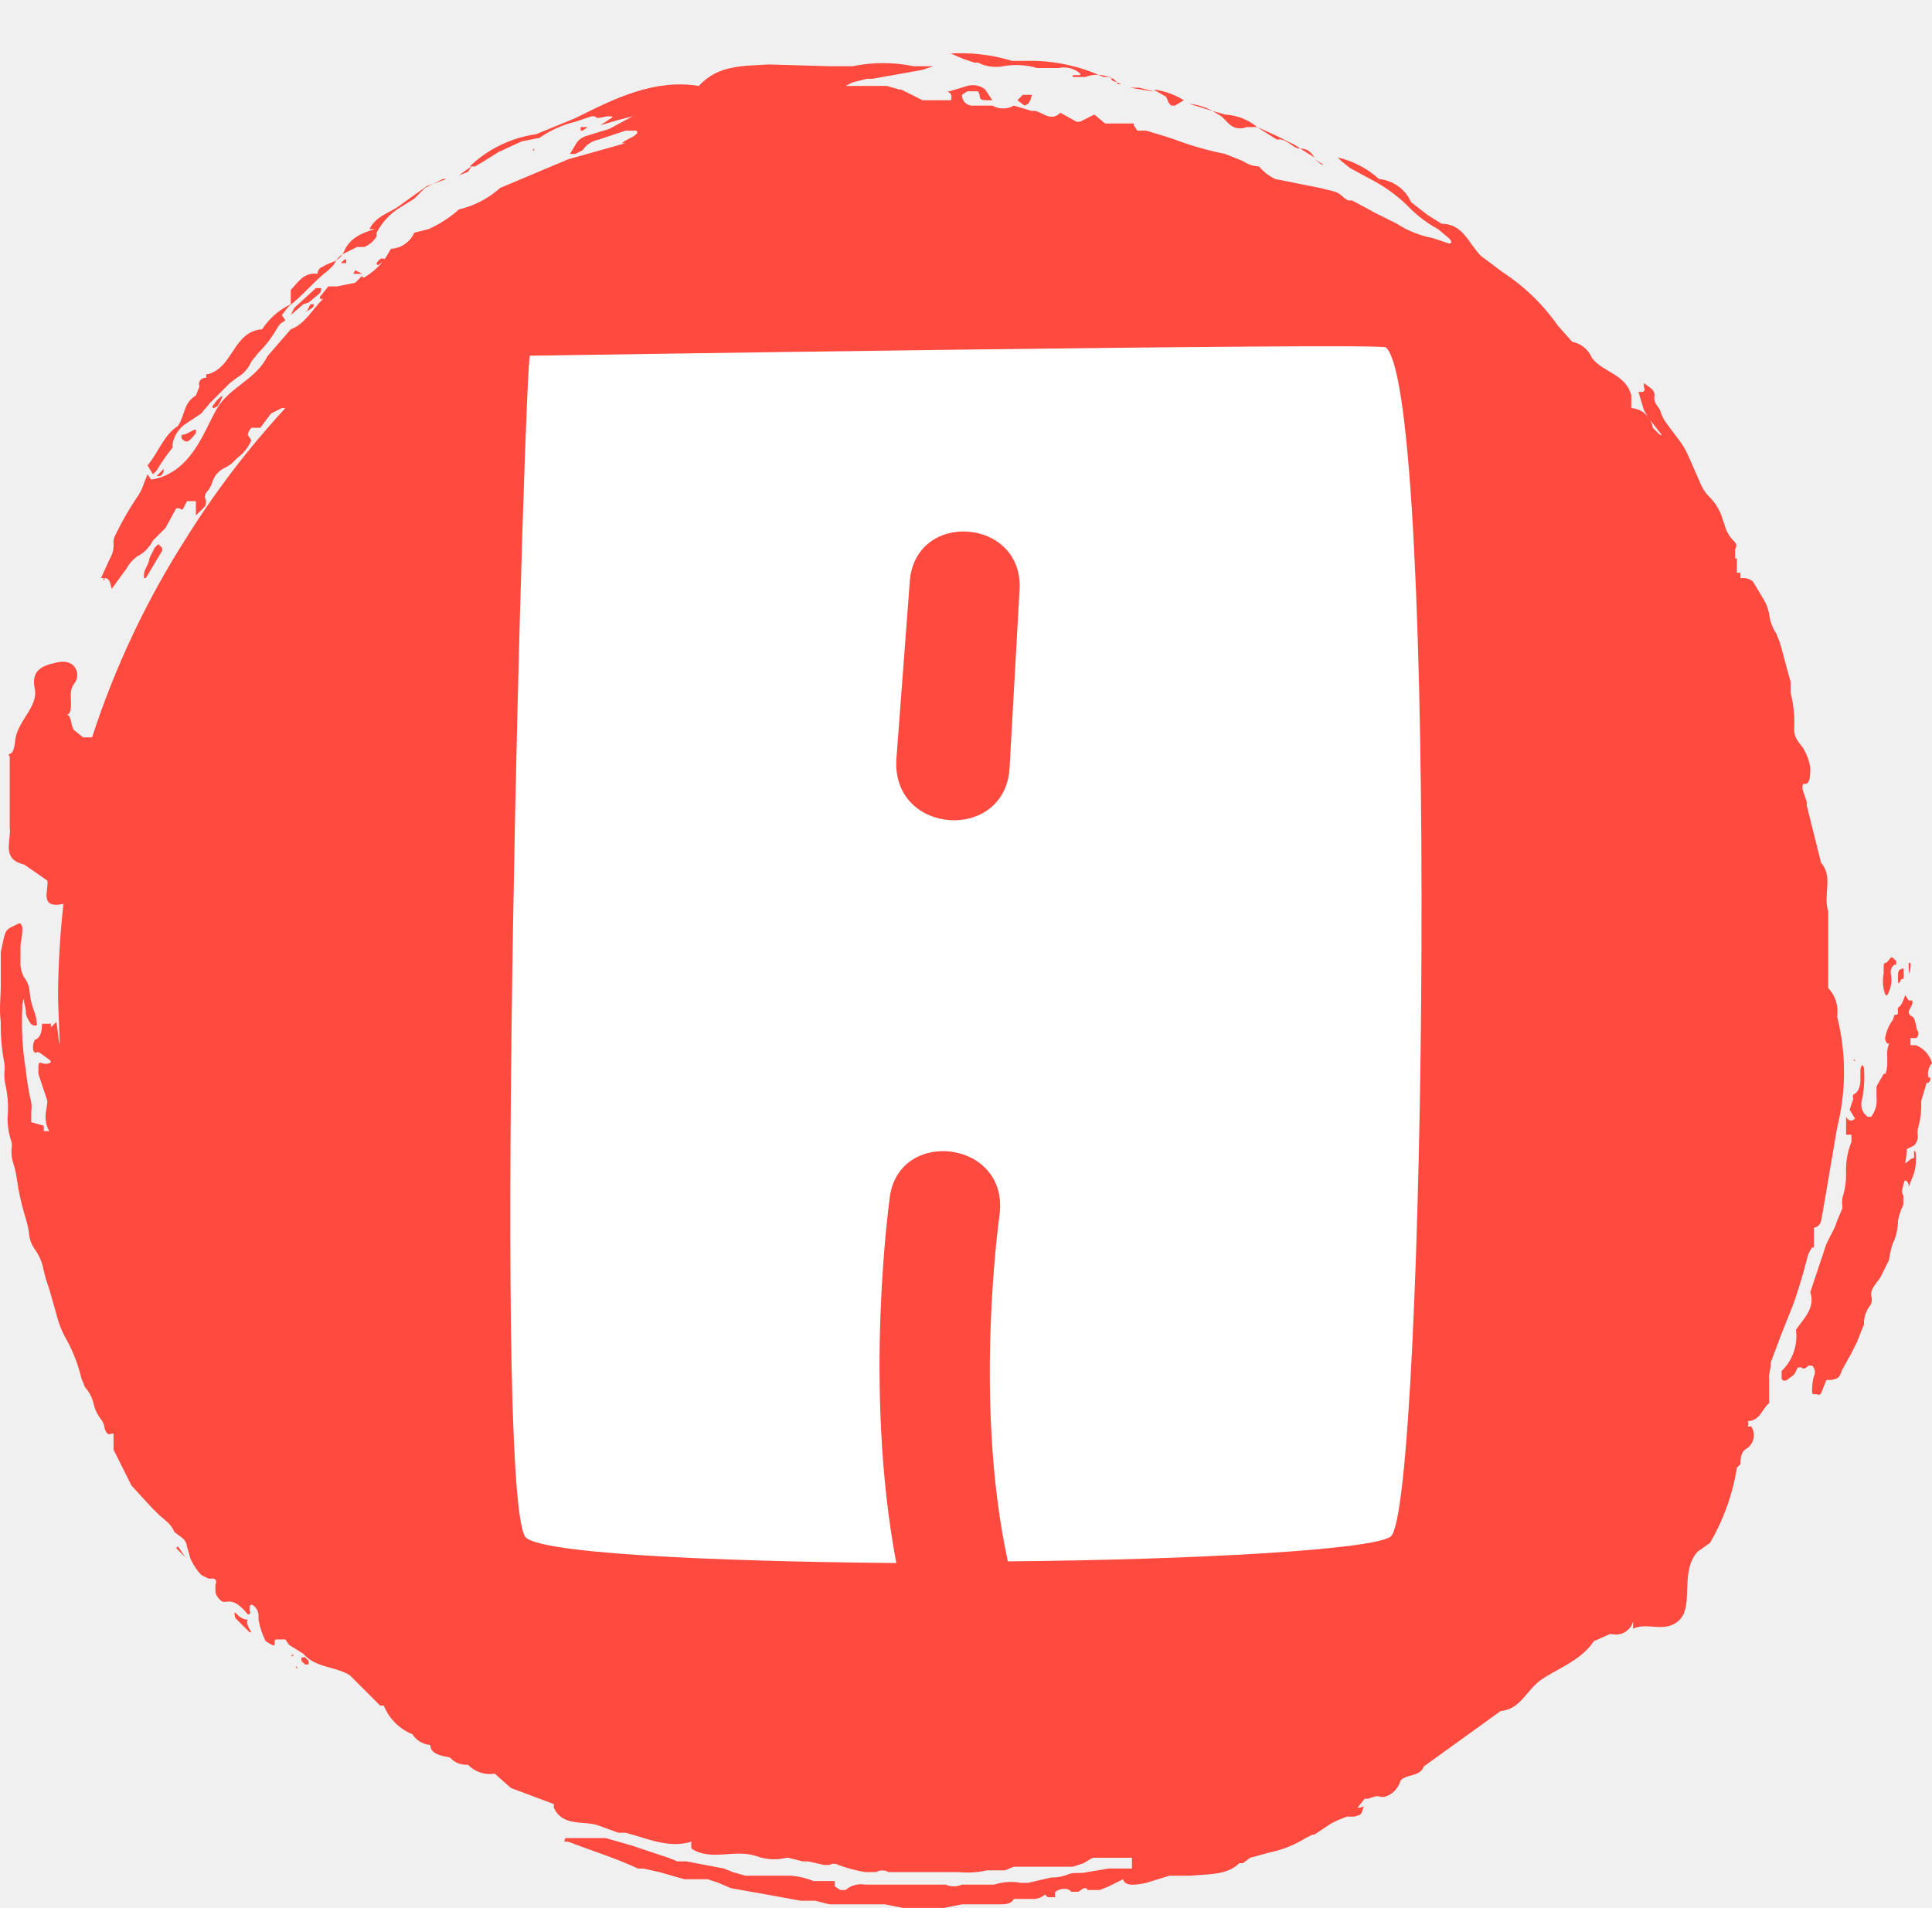
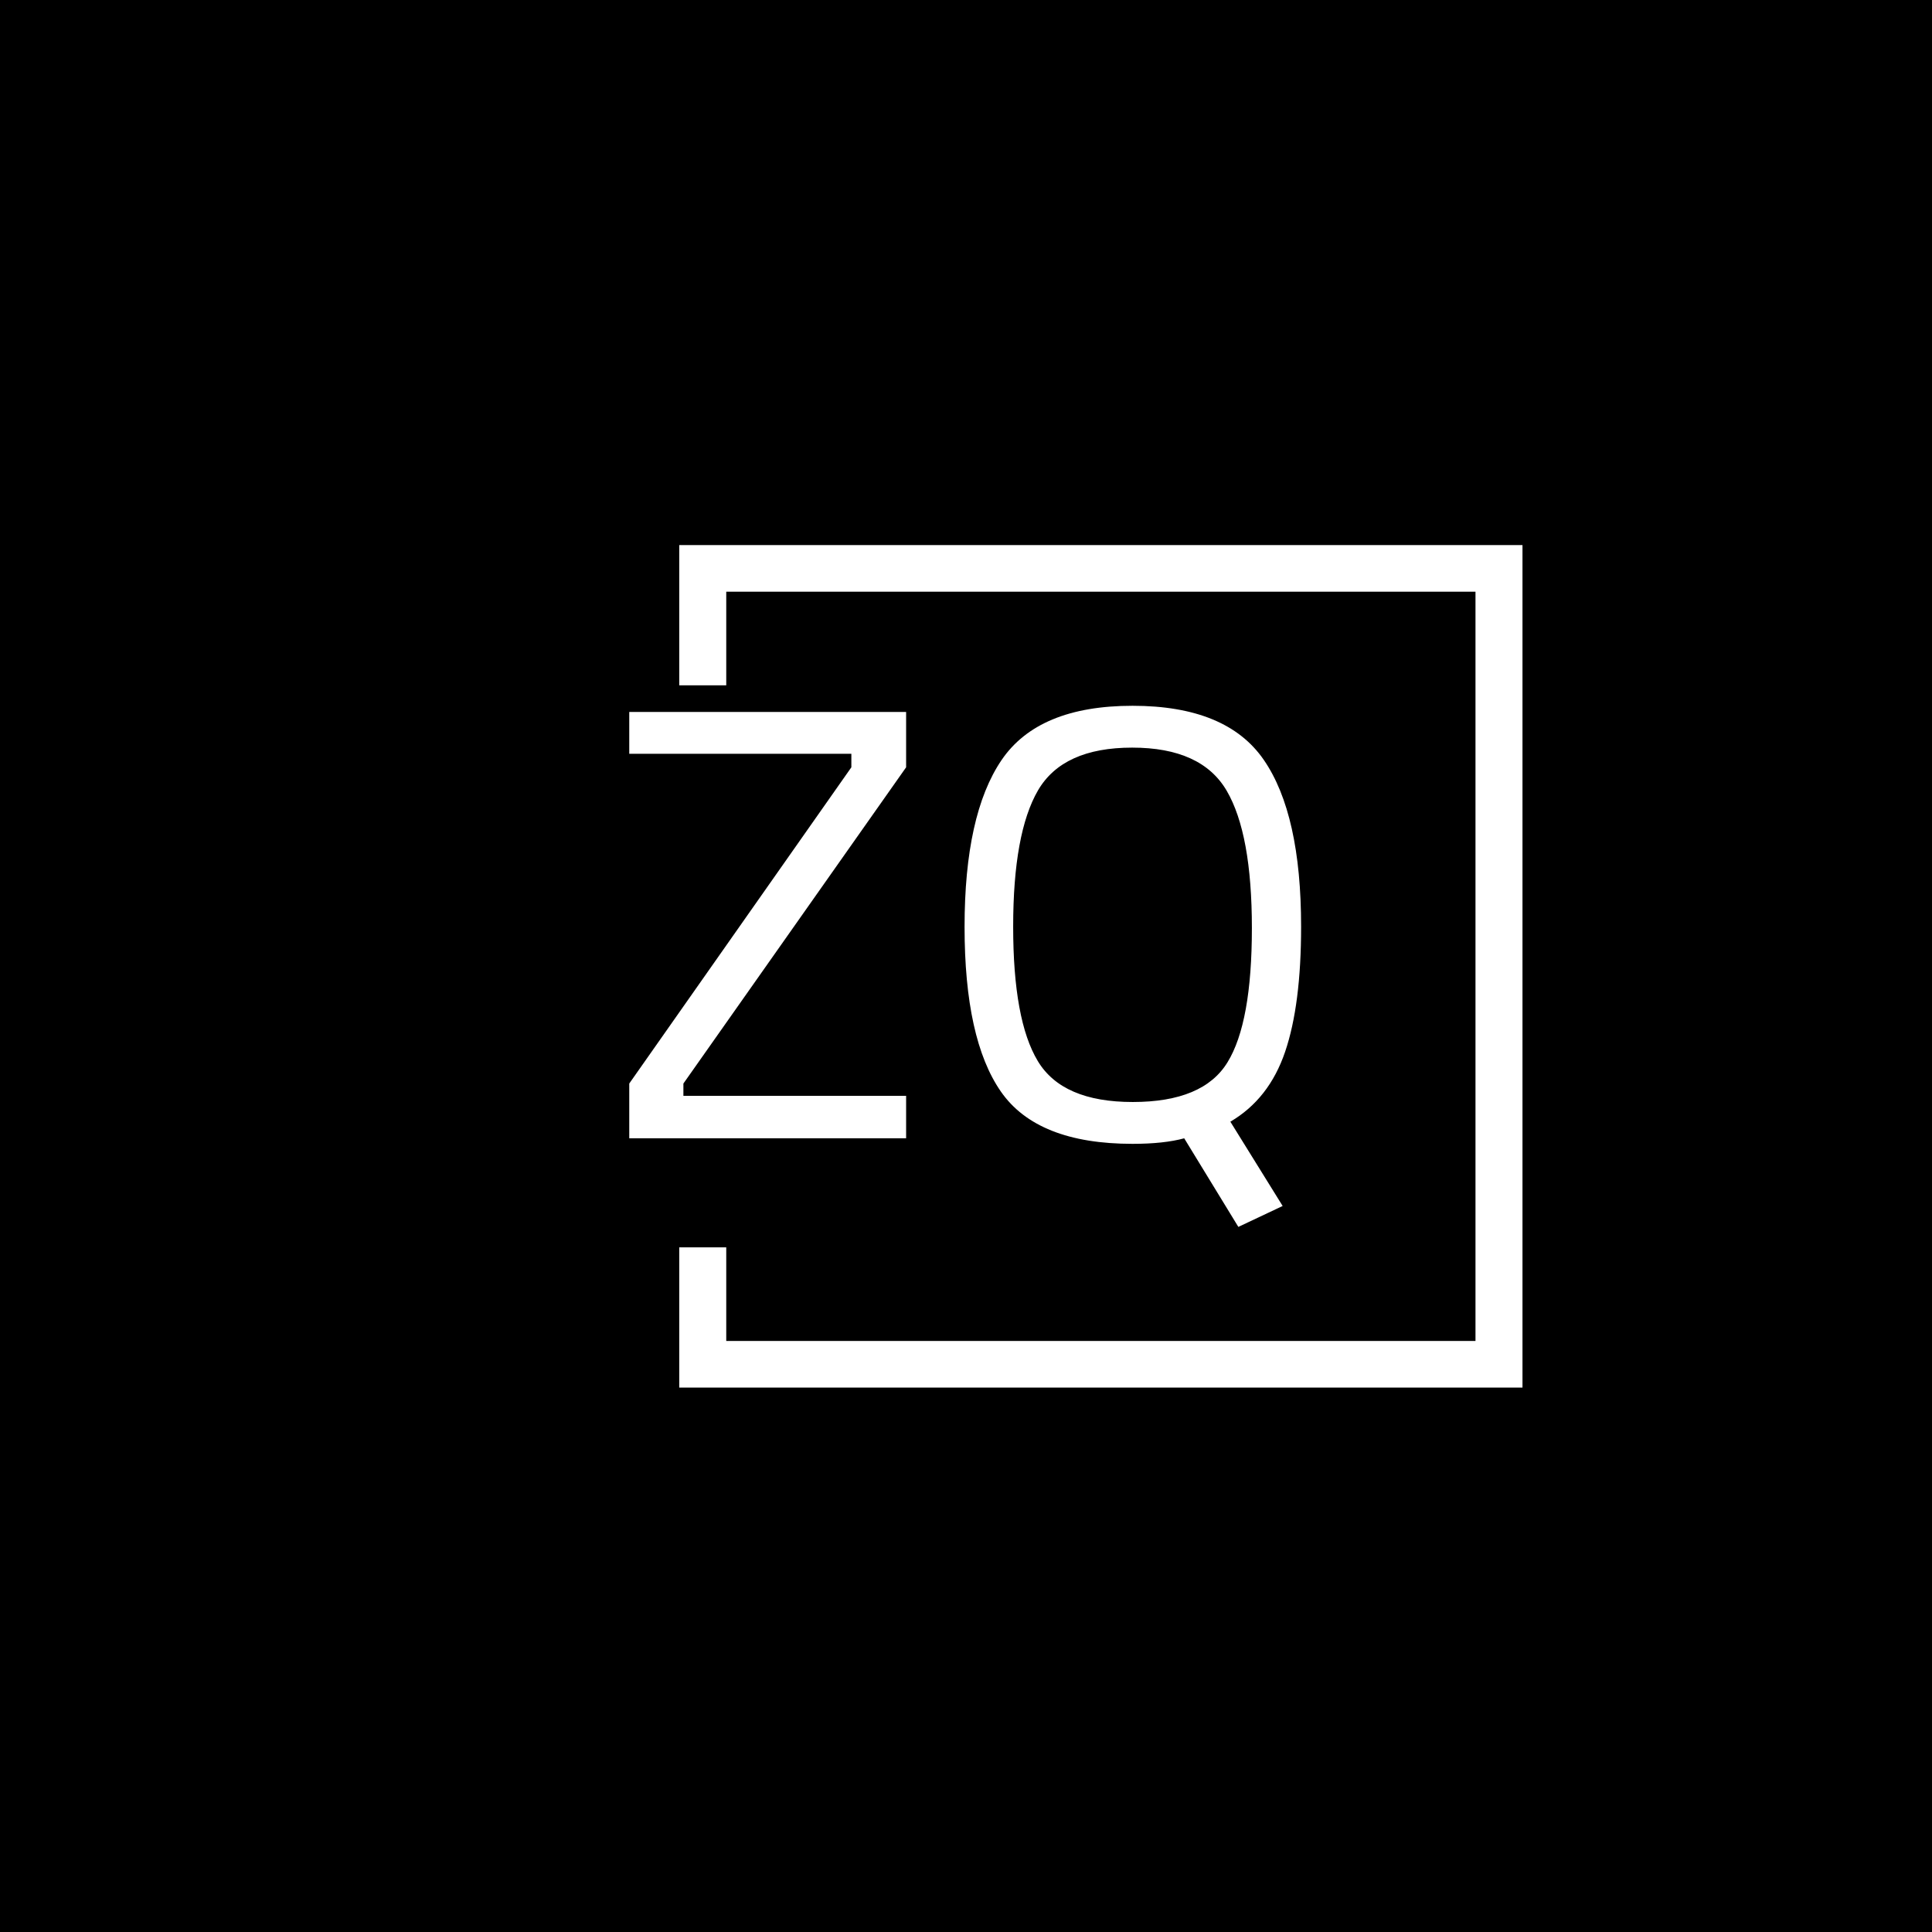
- <svg xmlns="http://www.w3.org/2000/svg" width="308.761" height="304.916" viewBox="0 0 106.008 104.687" class="css-1j8o68f" version="1.1" id="svg23">
-   <defs id="SvgjsDefs2684" />
-   <g id="SvgjsG2685" featurekey="rootContainer" transform="matrix(0.9820593,0,0,0.9820593,-0.05456052,0)" fill="#ff4a3f">
-     <g id="g17">
-       <path d="M19.8 15.3h.5l-.4-.2zm.5.1zm.8-.7c0 .1 0 .1.1.1l.4-.3c-.2-.1-.3-.1-.5.2zm.4-.2zm-4.1 2.3zm-.2.6l.3-.2c.1-.1.1-.2.1-.2h-.2l-.2.4c-.1-.1-.1 0 0 0zm2.2-2.9h-.1l-.2.2h.3zm-2.1 2.4l.6-.5c.1-.1.1-.2.1-.3h-.3l-1.2 1.1-.2.4.7-.6zm-1.1.8z" id="path3" />
-       <path d="M9.7 25v-.2a1.7 1.7 0 0 1 .7-1.1l.9-.6.5-.6.7-.7.4-.4.4-.3a1.9 1.9 0 0 0 .8-.9l.4-.5a5.9 5.9 0 0 0 1-1.3l.2-.3.3-.2-.2-.3.4-.5c.8-.6 1.4-1.4 2.2-2l.3-.3a1.4 1.4 0 0 1 .5-.6l.8-.4h.4a1.4 1.4 0 0 0 .7-.6V13a3.5 3.5 0 0 1 1.3-1.4l.8-.5.2-.2.4-.4 1-.5h.2l-1.1.4-1.4 1c-.6.5-1.4.6-1.8 1.4h.3c-.7.2-1.4.5-1.7 1.2s-.8.6-1.2.9a.4.4 0 0 0-.3.4c-.8-.1-1.1.5-1.5.9v.8a3.9 3.9 0 0 0-1.6 1.4c-1.6.1-1.6 2.1-3 2.5h-.1a.2.2 0 0 0 0 .2c-.3 0-.5.2-.4.5l-.2.5c-.7.4-.6 1.1-1 1.7-.8.5-1.1 1.5-1.7 2.2l.3.5.2-.2a11.6 11.6 0 0 1 .9-1.3zM53.9 3.3l.6.2h.2a2.2 2.2 0 0 0 1.4.2 4.1 4.1 0 0 1 1.9.1h1.2a1.4 1.4 0 0 1 1.2.3.1.1 0 0 1 0 .1H60a.1.1 0 0 0 0 .1h.7a1.8 1.8 0 0 1 1.3 0c.2 0 .1.1.2.2l.5.2h-.2c-.2-.4-.5-.4-.8-.4a9.7 9.7 0 0 0-4.3-.9h-.8A9.8 9.8 0 0 0 53 3h.2zm7.3 3.1zM50.3 4.7zm10.9 1.7h.2-.2zM19 14.7zm32.1-10zm17.6 2.2a.9.9 0 0 0 1 .2h.6a3.1 3.1 0 0 0-1.8-.7l-.7-.2.5.3zm-3.4-1.3c0 .1.1.2.2.3h.2l.5-.3a4.2 4.2 0 0 0-1.7-.6l.7.4zm7.4 2.7l.8.5c-.2-.3-.4-.5-.8-.5z" id="path5" />
-       <path d="M99 76.1l.6-1.6.6-1.5c.2-.5.6-1.8.8-2.6a1.7 1.7 0 0 1 .3-.7h.1v-1.1c.5-.1.4-.6.5-.9l.8-4.7a12.7 12.7 0 0 0 0-6.2 1.9 1.9 0 0 0-.5-1.6v-4.3c-.3-.9.3-1.9-.4-2.7L101 45a.4.4 0 0 0 0-.2l-.2-.6a.5.5 0 0 1 0-.4h.1c.3 0 .3-.5.3-.9a3 3 0 0 0-.4-1.1l-.3-.4a1.1 1.1 0 0 1-.2-.7 6.7 6.7 0 0 0-.2-2v-.6c-.2-.7-.4-1.5-.6-2.2l-.2-.5a2.5 2.5 0 0 1-.4-1.1 2.5 2.5 0 0 0-.3-.8l-.6-1a.8.8 0 0 0-.6-.2h-.1V32h-.2v-.8H97V31a.4.4 0 0 0 0-.1v-.2c.1-.2.1-.3-.1-.5a1.8 1.8 0 0 1-.4-.6l-.2-.6a2.9 2.9 0 0 0-.7-1.2 2.2 2.2 0 0 1-.5-.7l-.7-1.6a4.3 4.3 0 0 0-.6-1l-.6-.8a2.4 2.4 0 0 1-.4-.8l-.2-.3a.6.6 0 0 1-.1-.5.5.5 0 0 0-.2-.4l-.4-.3v.2c.1.2 0 .3-.1.3h-.2l.3 1 .3.5.7.9h-.1l-.2-.2-.2-.2a1.3 1.3 0 0 0-1.2-1.1v-.7c-.3-1.2-1.6-1.3-2.2-2.1a1.5 1.5 0 0 0-1.1-.9l-.8-.9a11.3 11.3 0 0 0-3.1-3l-.8-.6-.4-.3c-.7-.7-1-1.8-2.2-1.8l-.8-.5-.9-.7a2.2 2.2 0 0 0-1.8-1.3 5.1 5.1 0 0 0-2.3-1.2l.2.2.5.4 1.3.7a8.5 8.5 0 0 1 2.1 1.6 6.8 6.8 0 0 0 1.5 1.1l.6.5c.1.1.2.2.1.3H81l-.9-.3a5.6 5.6 0 0 1-2-.8l-1.2-.6-1.3-.7h-.2c-.3-.1-.4-.4-.8-.5l-.8-.2-2.5-.5a2.6 2.6 0 0 1-.9-.7 1.7 1.7 0 0 1-.9-.3l-1-.4a18.1 18.1 0 0 1-2.8-.8l-.6-.2-1-.3h-.5l-.2-.3v-.1h-1.6l-.6-.5-.4.2-.4.2h-.2l-.9-.5c-.6.6-1.1-.2-1.6-.1l-1-.3a1.2 1.2 0 0 1-1.2 0h-1.2a.6.6 0 0 1-.5-.6l.3-.2h.6a.7.7 0 0 1 .1.3c0 .2.2.2.5.2h.2l-.4-.6a1.1 1.1 0 0 0-1-.2l-1 .3H53c.3.2.2.3.2.5h-1.6l-.4-.2-.8-.4h-.1l-.7-.2h-2.3l.4-.2.8-.2h.3l1.7-.3 1.1-.2.6-.2h-1.1a8.4 8.4 0 0 0-3.4 0h-1.3L43 3.6c-1.4.1-2.8 0-3.9 1.2-2.5-.4-4.7.7-6.9 1.8l-2.2.9a6.7 6.7 0 0 0-3.7 1.8h.3l.5-.3.8-.5 1.3-.6 1-.2a6 6 0 0 1 2-.9l.9-.3h.2c.1.2.5 0 .7 0h.2c.1 0 .1.1 0 .1l-.6.4 1-.3.8-.2-1.3.7-1.3.4a1 1 0 0 0-.6.5l-.3.5h.3l.4-.2a1.4 1.4 0 0 1 .9-.6l1.5-.5h.5a.1.1 0 0 1 .1.2c-.2.2-.6.3-.8.5h.2l-3.2.9-3.8 1.6a5.2 5.2 0 0 1-2.3 1.2 6.6 6.6 0 0 1-1.7 1.1l-.8.2a1.5 1.5 0 0 1-1.3.9l-.3.5a3.7 3.7 0 0 1-1.2 1.1h-.1v-.1l-.2.2-.2.2-1 .2h-.5l-.4.5c-.1.1-.1.2 0 .2h.1c-.6.6-1 1.4-1.8 1.7L15 19.9c-.6 1.2-1.8 1.6-2.6 2.6s-1.4 3.9-3.9 4.3l-.2-.3-.2.5a2.7 2.7 0 0 1-.4.8 16.9 16.9 0 0 0-1.2 2.1.8.8 0 0 0-.1.5 1.4 1.4 0 0 1-.2.8l-.5 1.1h.2c.3 0 .3.3.4.6l.8-1.1a2.2 2.2 0 0 1 .6-.7 2 2 0 0 0 .9-.9l.3-.3.4-.4.6-1.1h.2c.1.1.1.1.2 0l.2-.4h.5v.8l.5-.5a.5.5 0 0 0 0-.5.4.4 0 0 1 .1-.3 1.5 1.5 0 0 0 .3-.5 1.3 1.3 0 0 1 .8-.9l.3-.2.3-.3a2.4 2.4 0 0 0 .8-1l-.2-.3c0-.1.1-.3.2-.4h.5l.6-.8.6-.3h.2a48.8 48.8 0 0 0-5.5 7.2h-.1.1a48.4 48.4 0 0 0-5.3 11.2h-.5l-.5-.4c-.2-.2-.1-.7-.4-.9h.1c.3-.5-.1-1.2.3-1.7s.1-1.4-.9-1.2-1.5.5-1.3 1.5-1 1.8-1.1 2.9-.5.5-.3.9v3.9c.1.8-.5 1.8.8 2.1l1.3.9c.1.5-.5 1.6.9 1.3a49.2 49.2 0 0 0-.3 5c0 1.1.1 2.2.1 3.3v-.4c-.1-.4-.1-.8-.2-1.3l-.3.3v-.2h-.5c0 .5-.1.8-.4.9a.9.9 0 0 0-.1.5c0 .1.1.3.2.2s.4.2.7.4-.2.3-.4.2-.2.1-.2.3v.3l.5 1.5c0 .3-.1.6-.1.9a1.7 1.7 0 0 0 .2.8h-.3v-.3l-.7-.2v-.6a1.5 1.5 0 0 0 0-.5 14.6 14.6 0 0 1-.3-1.8 16.6 16.6 0 0 1-.2-3.5.9.9 0 0 1 .1-.5v.2a2.9 2.9 0 0 1 .1.5.8.8 0 0 0 .1.4c.1.2.2.4.4.4s.1-.1.1-.2a2.1 2.1 0 0 0-.1-.5 4.2 4.2 0 0 1-.3-1.3 1.5 1.5 0 0 0-.3-.7 1.6 1.6 0 0 1-.2-.9v-.8c0-.3.1-.6.1-.9a.5.5 0 0 0-.1-.4h-.1c-.8.4-.7.2-1 1.6V55c0 .7-.1 1.4 0 2.1a10.8 10.8 0 0 0 .2 2.3 1.8 1.8 0 0 1 0 .5 3.1 3.1 0 0 0 .1.9 5.9 5.9 0 0 1 .1 1.3 3.9 3.9 0 0 0 .2 1.7 1.2 1.2 0 0 1 0 .4 2.1 2.1 0 0 0 .1.8 4.9 4.9 0 0 1 .2.9 14 14 0 0 0 .5 2.2 5 5 0 0 1 .2 1 1.7 1.7 0 0 0 .3.7 2.9 2.9 0 0 1 .5 1.2 8.5 8.5 0 0 0 .3 1l.4 1.4a5.4 5.4 0 0 0 .6 1.5 8.5 8.5 0 0 1 .8 2.1l.2.5a2.1 2.1 0 0 1 .5 1 2.1 2.1 0 0 0 .4.8 1 1 0 0 1 .2.5c.1.3.2.4.4.3h.1v.9l.5 1 .5 1 1.1 1.2.4.4c.3.3.7.5.9 1l.4.3a.7.7 0 0 1 .3.5l.2.7a3.3 3.3 0 0 0 .6.9l.4.2h.3a.2.2 0 0 1 .1.3 2.5 2.5 0 0 0 0 .5.9.9 0 0 0 .4.5h.2c.4-.1.8.2 1.2.7h.1c0-.1.1-.1 0-.2v-.2c0-.1.1-.2.2-.1a.7.7 0 0 1 .3.6v.2a4.3 4.3 0 0 0 .4 1.2c.5.3.5.3.5.1s0-.2.2-.2h.4l.2.3.8.5c.7.8 1.8.7 2.6 1.2l1.7 1.7h.2a2.9 2.9 0 0 0 1.6 1.6 1.3 1.3 0 0 0 1 .6c0 .5.6.6 1.1.7a1.2 1.2 0 0 0 .8.4h.2a1.7 1.7 0 0 0 1.5.5l.9.8 2.4.9v.2c.5 1.1 1.7.7 2.5 1l1.1.4h.4c1.2.3 2.4.9 3.7.5a.7.7 0 0 0 0 .4c1.1.7 2.4 0 3.6.4a2.9 2.9 0 0 0 1.7.1h.1l.8.2h.3l.9.2h.3a.5.5 0 0 1 .5 0 7.9 7.9 0 0 0 1.5.4h.6a.7.7 0 0 1 .7 0h3.9a5 5 0 0 0 1.6-.1h1l.5-.2H60l.6-.2.5-.3h2.2v.6H62l-1.2.2c-.4.1-.7 0-1 .1a2.4 2.4 0 0 1-1 .2l-1.3.3h-.4a3.1 3.1 0 0 0-1.5.1h-1.8a1.1 1.1 0 0 1-.9 0h-4.5a1.3 1.3 0 0 0-1.1.3H47l-.3-.2v-.3h-1.2a4.1 4.1 0 0 0-1.3-.3h-2.5l-.7-.2-.5-.2-2.1-.4h-.5l-.5-.2-2.1-.7-1.4-.4h-2.2c-.1 0-.1.1-.1.2h.2c1.3.5 2.6.9 3.9 1.5h.3l.9.2 1.4.4h1.3l.6.2.7.3 1.7.3 1.1.2 1.1.2h.8l.8.2h3.1l1 .2h2.3l1-.2H56c.4 0 .6-.1.7-.3h1a1 1 0 0 0 .8-.3c-.1.1 0 .1.1.2h.4v-.2c0-.1 0-.1.2-.2s.6-.1.7.1h.4l.3-.2c.2 0 .2 0 .2.1h.7l.5-.2.8-.4c.1.3.4.4 1.3.2l1.3-.4h1.2c.9-.1 2 0 2.7-.7h.2l.4-.3 1.1-.3a6.1 6.1 0 0 0 2-.8l.4-.2h.1l.9-.6.4-.2.5-.2h.4c.4-.1.4-.1.5-.4s0-.1-.2-.1h-.1l.4-.5h.2c.3-.1.5-.2.7-.1h.2a1.3 1.3 0 0 0 .9-.9c.3-.4 1.1-.2 1.3-.8l4.3-3.1c1.1-.1 1.4-1.1 2.2-1.7s2.3-1.1 3-2.2l.9-.4h.1a1 1 0 0 0 1.2-.7v.4c.8-.4 1.8.3 2.6-.5s0-2.7 1-3.8l.7-.5a12.1 12.1 0 0 0 1.5-4.2l.2-.2c0-.3 0-.7.4-.9a.9.9 0 0 0 .2-1.2h-.2a.3.3 0 0 0 0-.3c.7 0 .8-.7 1.2-1V77a.5.5 0 0 1 0-.2 3.8 3.8 0 0 0 .1-.7zM5.9 32.2z" id="path7" />
-       <path d="M26.4 9.3l-.3.2-.4.3.5-.2zm6.1-2h.1l.3-.2h-.4zm-2.6 1l-.1.1h.1v-.1zm-1.5 1.4zm1.3-.2zm-6.3 3.1zM9.2 26.2l-.4.4H9a.4.4 0 0 0 .2-.4zm3-3.5a2.1 2.1 0 0 0 .3-.6 1.5 1.5 0 0 0-.5.5c-.1.1-.1.2 0 .2zM11 24.2V24c-.2 0-.5.3-.8.3v.2c.3.3.4.2.8-.3zm3 66.2zM73.9 9.2h.1l-.5-.3zm-2.5-1.4c.5-.1.8.4 1.2.5h.1l-.3-.2-1-.5-1.1-.5.3.2zM52.8 3.1zm11.7 2h-.1l-1.2-.2h.5zm2 .7l1.3.4a3.3 3.3 0 0 0-1.3-.4zm-9 0a1 1 0 0 0 .2-.5h-.5l-.3.3.4.3zm9 1.6zM49.9 4.2zm2.9.7zM48.5 4zm13.8 2.1a.5.5 0 0 0 0 .1zm44.8 52.3h-.3V58h.3c.1 0 .2-.3.1-.4s-.1-.7-.3-.8a.3.3 0 0 1-.2-.3l.2-.4a.4.4 0 0 0 0-.2h-.2l-.2-.3c-.1.3-.2.6-.4.7a.5.5 0 0 0 0 .2c0 .1 0 .2-.1.2h-.1a1.1 1.1 0 0 1-.1.3 2.3 2.3 0 0 0-.4.9.4.4 0 0 0 .1.4h.1a1.7 1.7 0 0 0-.1.8v.4a1.8 1.8 0 0 1-.1.5h-.1l-.4.7v.6a1.5 1.5 0 0 1-.3 1.1h-.2l-.2-.2a.9.9 0 0 1-.1-.8 6.5 6.5 0 0 0 .1-1.7c0-.1-.1-.2-.1-.2a.5.5 0 0 0-.1.3v.6c0 .2-.1.6-.3.7s-.1.2-.1.3l-.2.6.3.5c-.2.2-.4.1-.5-.1v1h.3v.4a4.2 4.2 0 0 0-.3 1.4 3.3 3.3 0 0 0 0 .4 4 4 0 0 1-.2 1.3 2 2 0 0 0 0 .6l-.3.7a3.2 3.2 0 0 1-.3.7l-.3.6-.9 2.7c.3.9-.4 1.5-.8 2.1a2.7 2.7 0 0 1-.8 2.3v.4c0 .1.1.2.3.1l.4-.3.2-.4h.2c.1.1.2.1.4-.1h.2a.5.5 0 0 1 .1.6 2.9 2.9 0 0 0-.1.8c0 .1 0 .2.1.2h.2c.1.1.2 0 .3-.3l.2-.5h.3c.4-.1.4-.1.6-.6l.5-.9.3-.6.4-1a1.6 1.6 0 0 1 .3-1 .6.6 0 0 0 .1-.6c0-.2 0-.3.2-.6l.3-.4.5-1a4.7 4.7 0 0 1 .2-.9 3 3 0 0 0 .3-1.3 3.8 3.8 0 0 1 .3-.9v-.5c-.1-.2-.1-.2 0-.6s.1-.2.2-.2a.4.4 0 0 1 .1.3l.2-.5a2.3 2.3 0 0 0 .2-.9v-.3c0-.1 0-.3-.1-.3v.4c-.2 0-.3.2-.5.3a6.4 6.4 0 0 0 .1-.8l.4-.2a.7.7 0 0 0 .2-.6 1.4 1.4 0 0 1 0-.3 4.8 4.8 0 0 0 .2-1.4v-.2l.3-1h.1a.3.3 0 0 0 .1-.3h-.1a.9.9 0 0 1 .2-.8 1.5 1.5 0 0 0-.9-1zm-1.2 7.8zm-.2-9.9zm0 0zM9.1 30.8a.3.3 0 0 0 0-.2l-.2-.2-.2.2-.3.6c0 .3-.3.6-.3.9v.2h.1zm96.3 24.8h.1a1.7 1.7 0 0 0 .2-1.2.5.5 0 0 1 .2-.5h.1v-.2l-.2-.2h-.1c-.1.1-.2.3-.3.3s-.1.1-.1.3v.3a2.2 2.2 0 0 0 .1 1.2zM13.2 90.1c-.1 0 0 .2 0 .3l.8.8h.1c-.2-.3-.3-.6-.2-.7a.9.9 0 0 1-.5-.2zm.8.3zm92.3-35.7h.1a2 2 0 0 0 0-.6c-.3.1-.3.1-.3.6s.1.1.2 0z" id="path9" />
-       <path d="M106.7 62a.6.6 0 0 0 .1-.5c0-.1-.1-.2-.1-.1h-.2v.2c0 .4.1.5.2.4zm.1-8.2h-.1v.6a1 1 0 0 0 .1-.6zM17.1 92.6h-.2v.2l.2.2h.2v-.2zm86.6-33.3c0-.1 0-.1-.1-.1zM9.9 86.5l.5.5-.4-.6z" id="path11" />
-       <circle cx="10.5" cy="87.1" transform="rotate(-24.8 10.4 87.159)" id="circle13" />
-       <path d="M9.7 30.1h-.1v.2-.2h.1zm83.2-6.6l-.2-.3h-.1zm-14.7 77.1zM5.9 32.2zm-.1.2a.3.3 0 0 0 .1-.2v.2zm1.9-4.9zM61.5 2.4zm42.8 58.2v.1-.1zM16.4 92.5h-.1c.1.1.2 0 .1-.1zm.2.7h.1l-.1-.1v.1zm73.9-71.3zm15.2 34.4zM14.6 91.7zm92.1-37zm-.8 11.4zM34.6 0z" id="path15" />
-     </g>
-   </g>
-   <g id="SvgjsG2686" featurekey="nameFeature-0" transform="matrix(2.284354,0,0,2.284354,27.98006,-5.60952)" fill="#ffffff">
-     <path d="M9.6 16.48 l-0.32 4.24 c-0.08 1.8 2.6 1.96 2.72 0.2 l0.24 -4.28 c0.12 -1.76 -2.56 -1.96 -2.64 -0.16 z M0.48 11 l0 0 c0.04 0 20.48 -0.32 20.56 -0.2 c1.28 1.12 0.96 27.8 0.12 28.56 c-0.4 0.32 -4.64 0.56 -9.2 0.6 c-0.84 -3.84 -0.2 -8.32 -0.2 -8.32 c0.24 -1.8 -2.44 -2.12 -2.64 -0.4 c0 0.04 -0.64 4.52 0.16 8.76 c-4.56 -0.04 -8.68 -0.24 -8.92 -0.64 c-0.8 -1.44 0 -28.28 0.12 -28.36 z" id="path20" />
+ <svg xmlns="http://www.w3.org/2000/svg" version="1.1" width="1000" height="1000" viewBox="0 0 1000 1000">
+   <rect width="1000" height="1000" fill="#000000" />
+   <g transform="matrix(0.7,0,0,0.7,149.5758,282.1266)">
+     <svg viewBox="0 0 396 247" data-background-color="#ffffff" preserveAspectRatio="xMidYMid meet" height="623" width="1000">
+       <g id="tight-bounds" transform="matrix(1,0,0,1,0.24,-0.1)">
+         <svg viewBox="0 0 395.52 247.2" height="247.2" width="395.52">
+           <g>
+             <svg />
+           </g>
+           <g>
+             <svg viewBox="0 0 395.52 247.2" height="247.2" width="395.52">
+               <g transform="matrix(1,0,0,1,99.28042,47.2152)">
+                 <svg viewBox="0 0 196.959 152.77" height="152.77" width="196.959">
+                   <g>
+                     <svg viewBox="0 0 196.959 152.77" height="152.77" width="196.959">
+                       <g>
+                         <svg viewBox="0 0 196.959 152.77" height="152.77" width="196.959">
+                           <g>
+                             <svg viewBox="0 0 196.959 152.77" height="152.77" width="196.959">
+                               <g id="textblocktransform">
+                                 <svg viewBox="0 0 196.959 152.77" height="152.77" width="196.959" id="textblock">
+                                   <g>
+                                     <svg viewBox="0 0 196.959 152.77" height="152.77" width="196.959">
+                                       <g transform="matrix(1,0,0,1,0,0)">
+                                         <svg width="196.959" viewBox="2.15 -35.1 54.6 42.35" height="152.77" data-palette-color="#1c4b82">
+                                           <path d="M20.2-31.2L2.15-31.2 2.15-34.6 24.65-34.6 24.65-30.1 6.55-4.4 6.55-3.4 24.65-3.4 24.65 0.05 2.15 0.05 2.15-4.4 20.2-30.1 20.2-31.2ZM43.05 0.5L43.05 0.5Q35.3 0.5 32.35-3.75 29.4-8 29.4-17.13 29.4-26.25 32.4-30.68 35.4-35.1 43.05-35.1 50.7-35.1 53.72-30.7 56.75-26.3 56.75-17.15L56.75-17.15Q56.75-10.8 55.45-6.98 54.15-3.15 51-1.3L51-1.3 55.25 5.55 51.65 7.25 47.25 0.05Q45.6 0.5 43.05 0.5ZM33.35-17.15Q33.35-9.55 35.35-6.23 37.35-2.9 43.07-2.9 48.8-2.9 50.77-6.13 52.75-9.35 52.75-17.03 52.75-24.7 50.7-28.2 48.65-31.7 43.02-31.7 37.4-31.7 35.37-28.23 33.35-24.75 33.35-17.15Z" opacity="1" transform="matrix(1,0,0,1,0,0)" fill="#ffffff" class="undefined-text-0" data-fill-palette-color="primary" id="text-0" />
+                                         </svg>
+                                       </g>
+                                     </svg>
+                                   </g>
+                                 </svg>
+                               </g>
+                             </svg>
+                           </g>
+                         </svg>
+                       </g>
+                     </svg>
+                   </g>
+                 </svg>
+               </g>
+               <path d="M113.938 41.215L113.938 0 361.138 0 361.138 247.2 113.938 247.2 113.938 205.985 127.715 205.985 127.715 233.423 347.361 233.423 347.361 13.777 127.715 13.777 127.715 41.215Z" fill="#ffffff" stroke="transparent" data-fill-palette-color="primary" />
+             </svg>
+           </g>
+           <defs />
+         </svg>
+         <rect width="395.52" height="247.2" fill="none" stroke="none" visibility="hidden" />
+       </g>
+     </svg>
  </g>
</svg>
